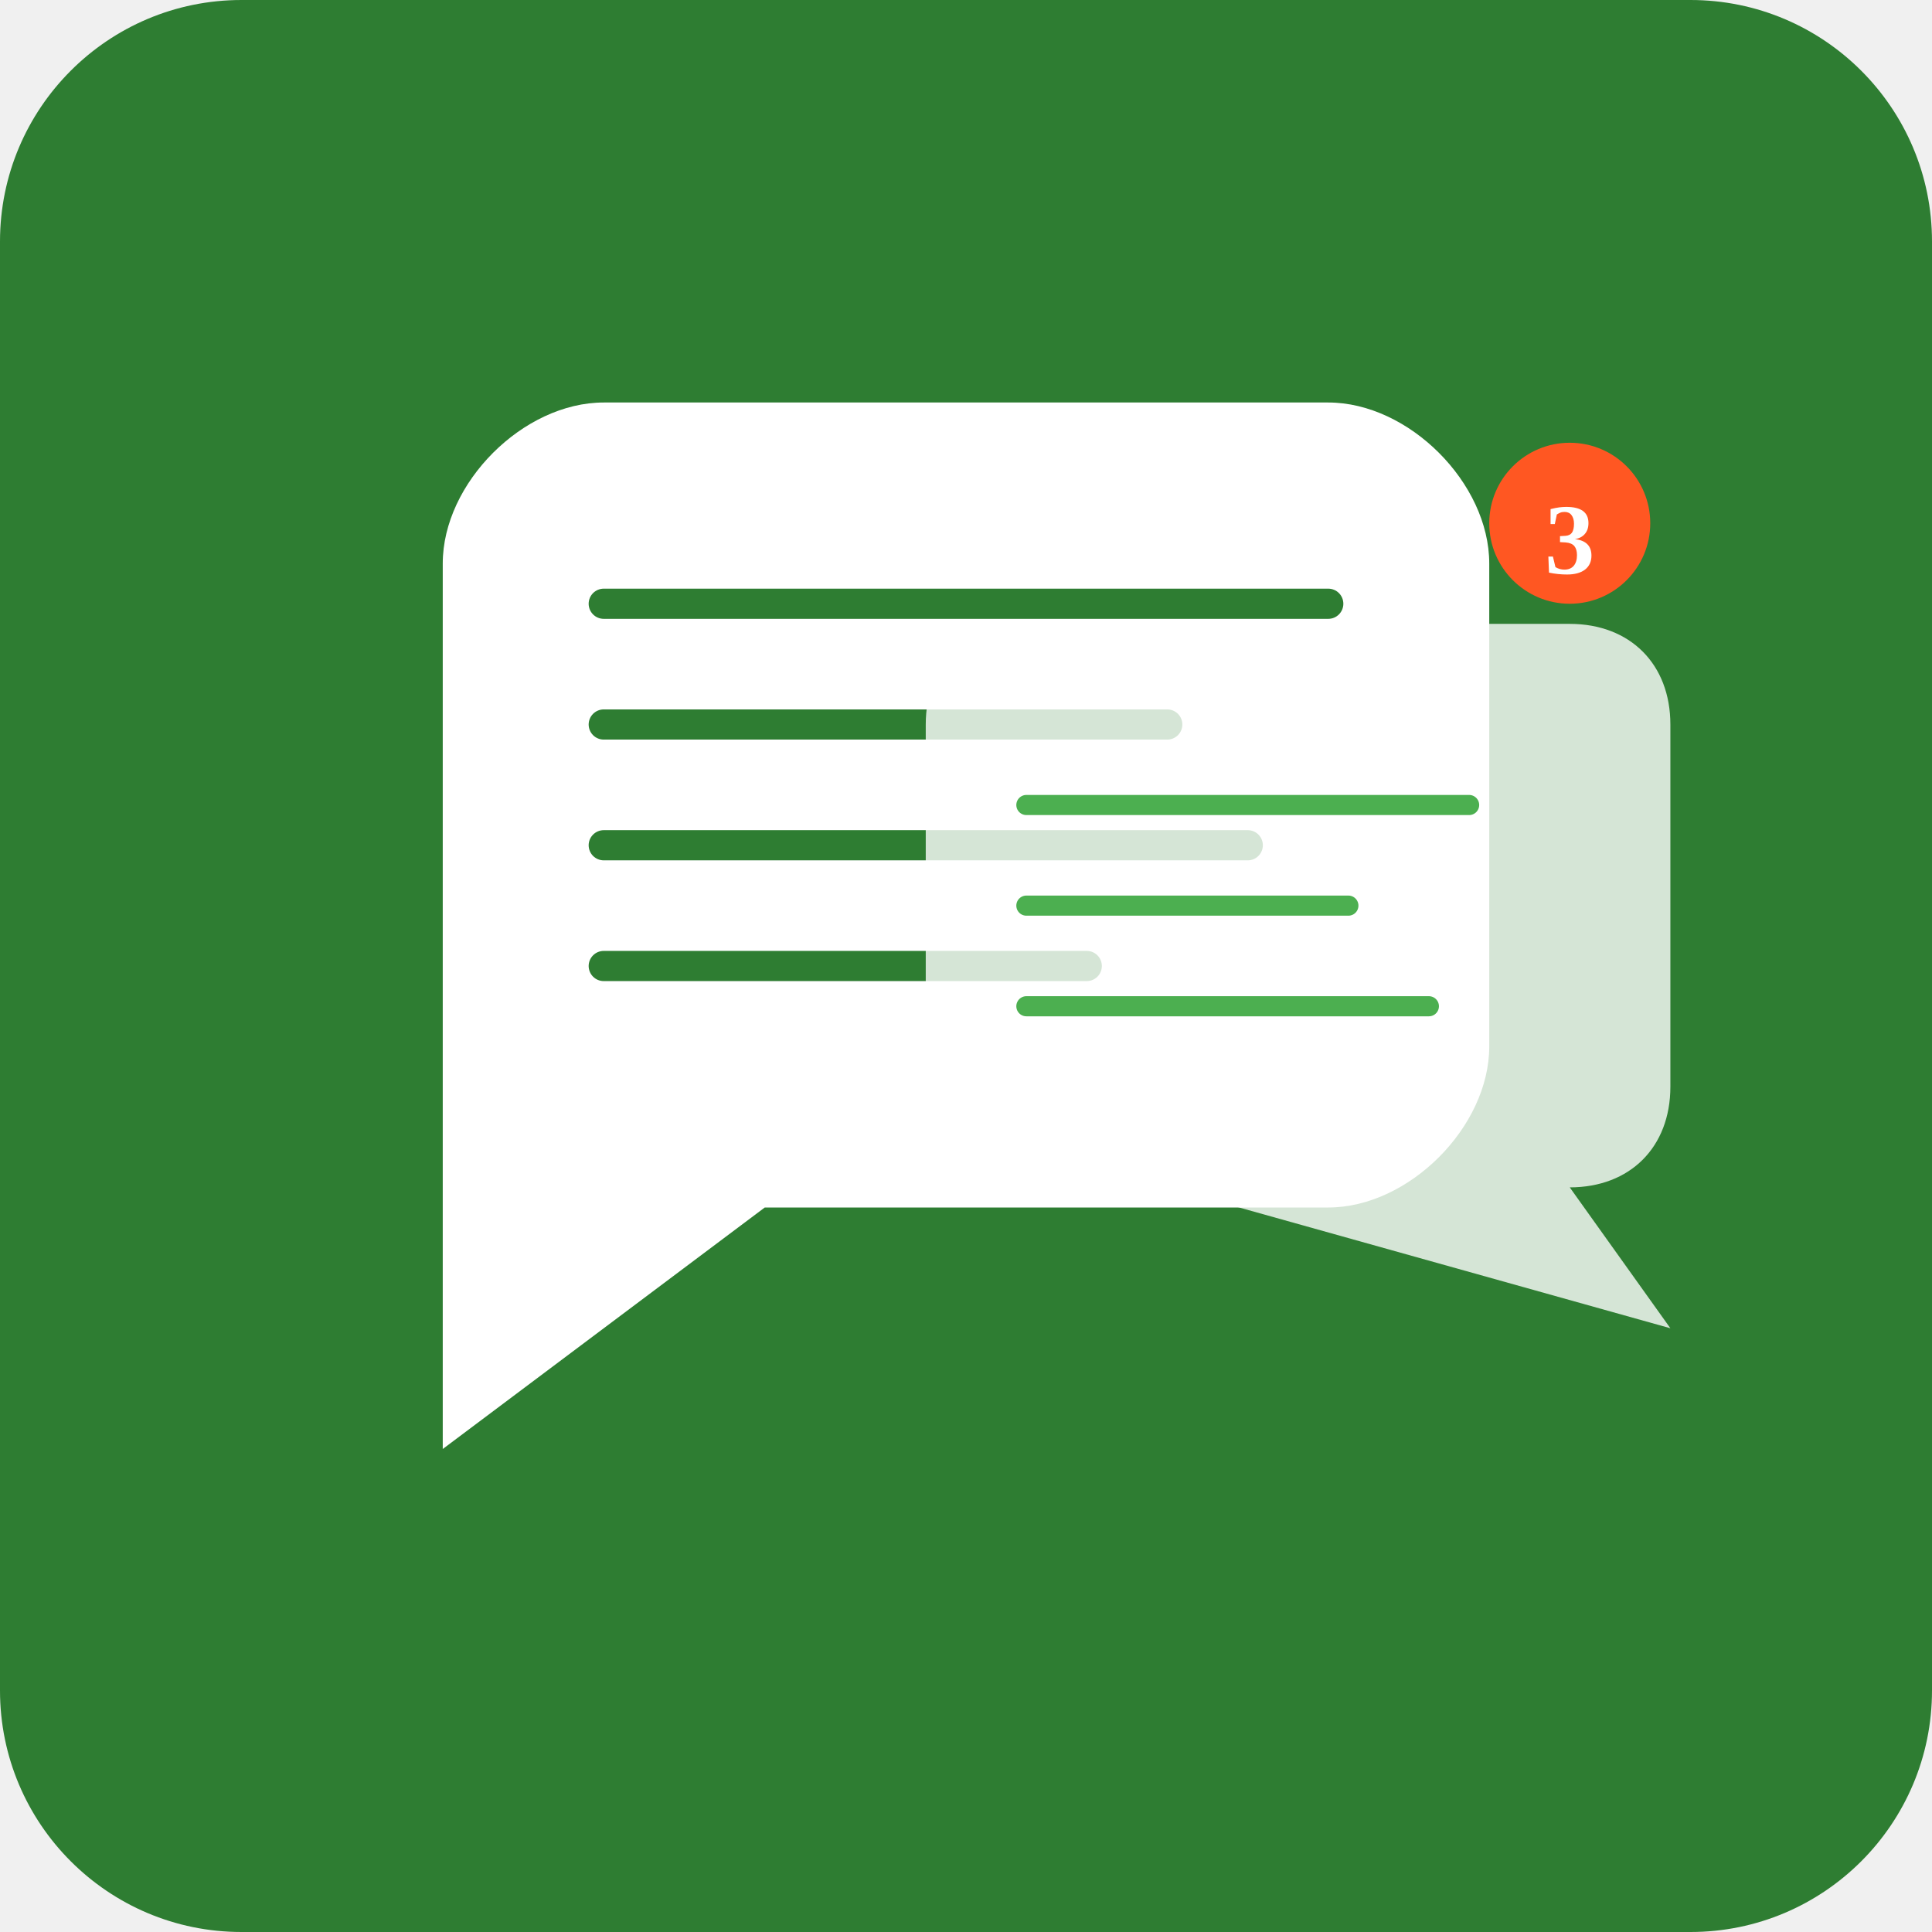
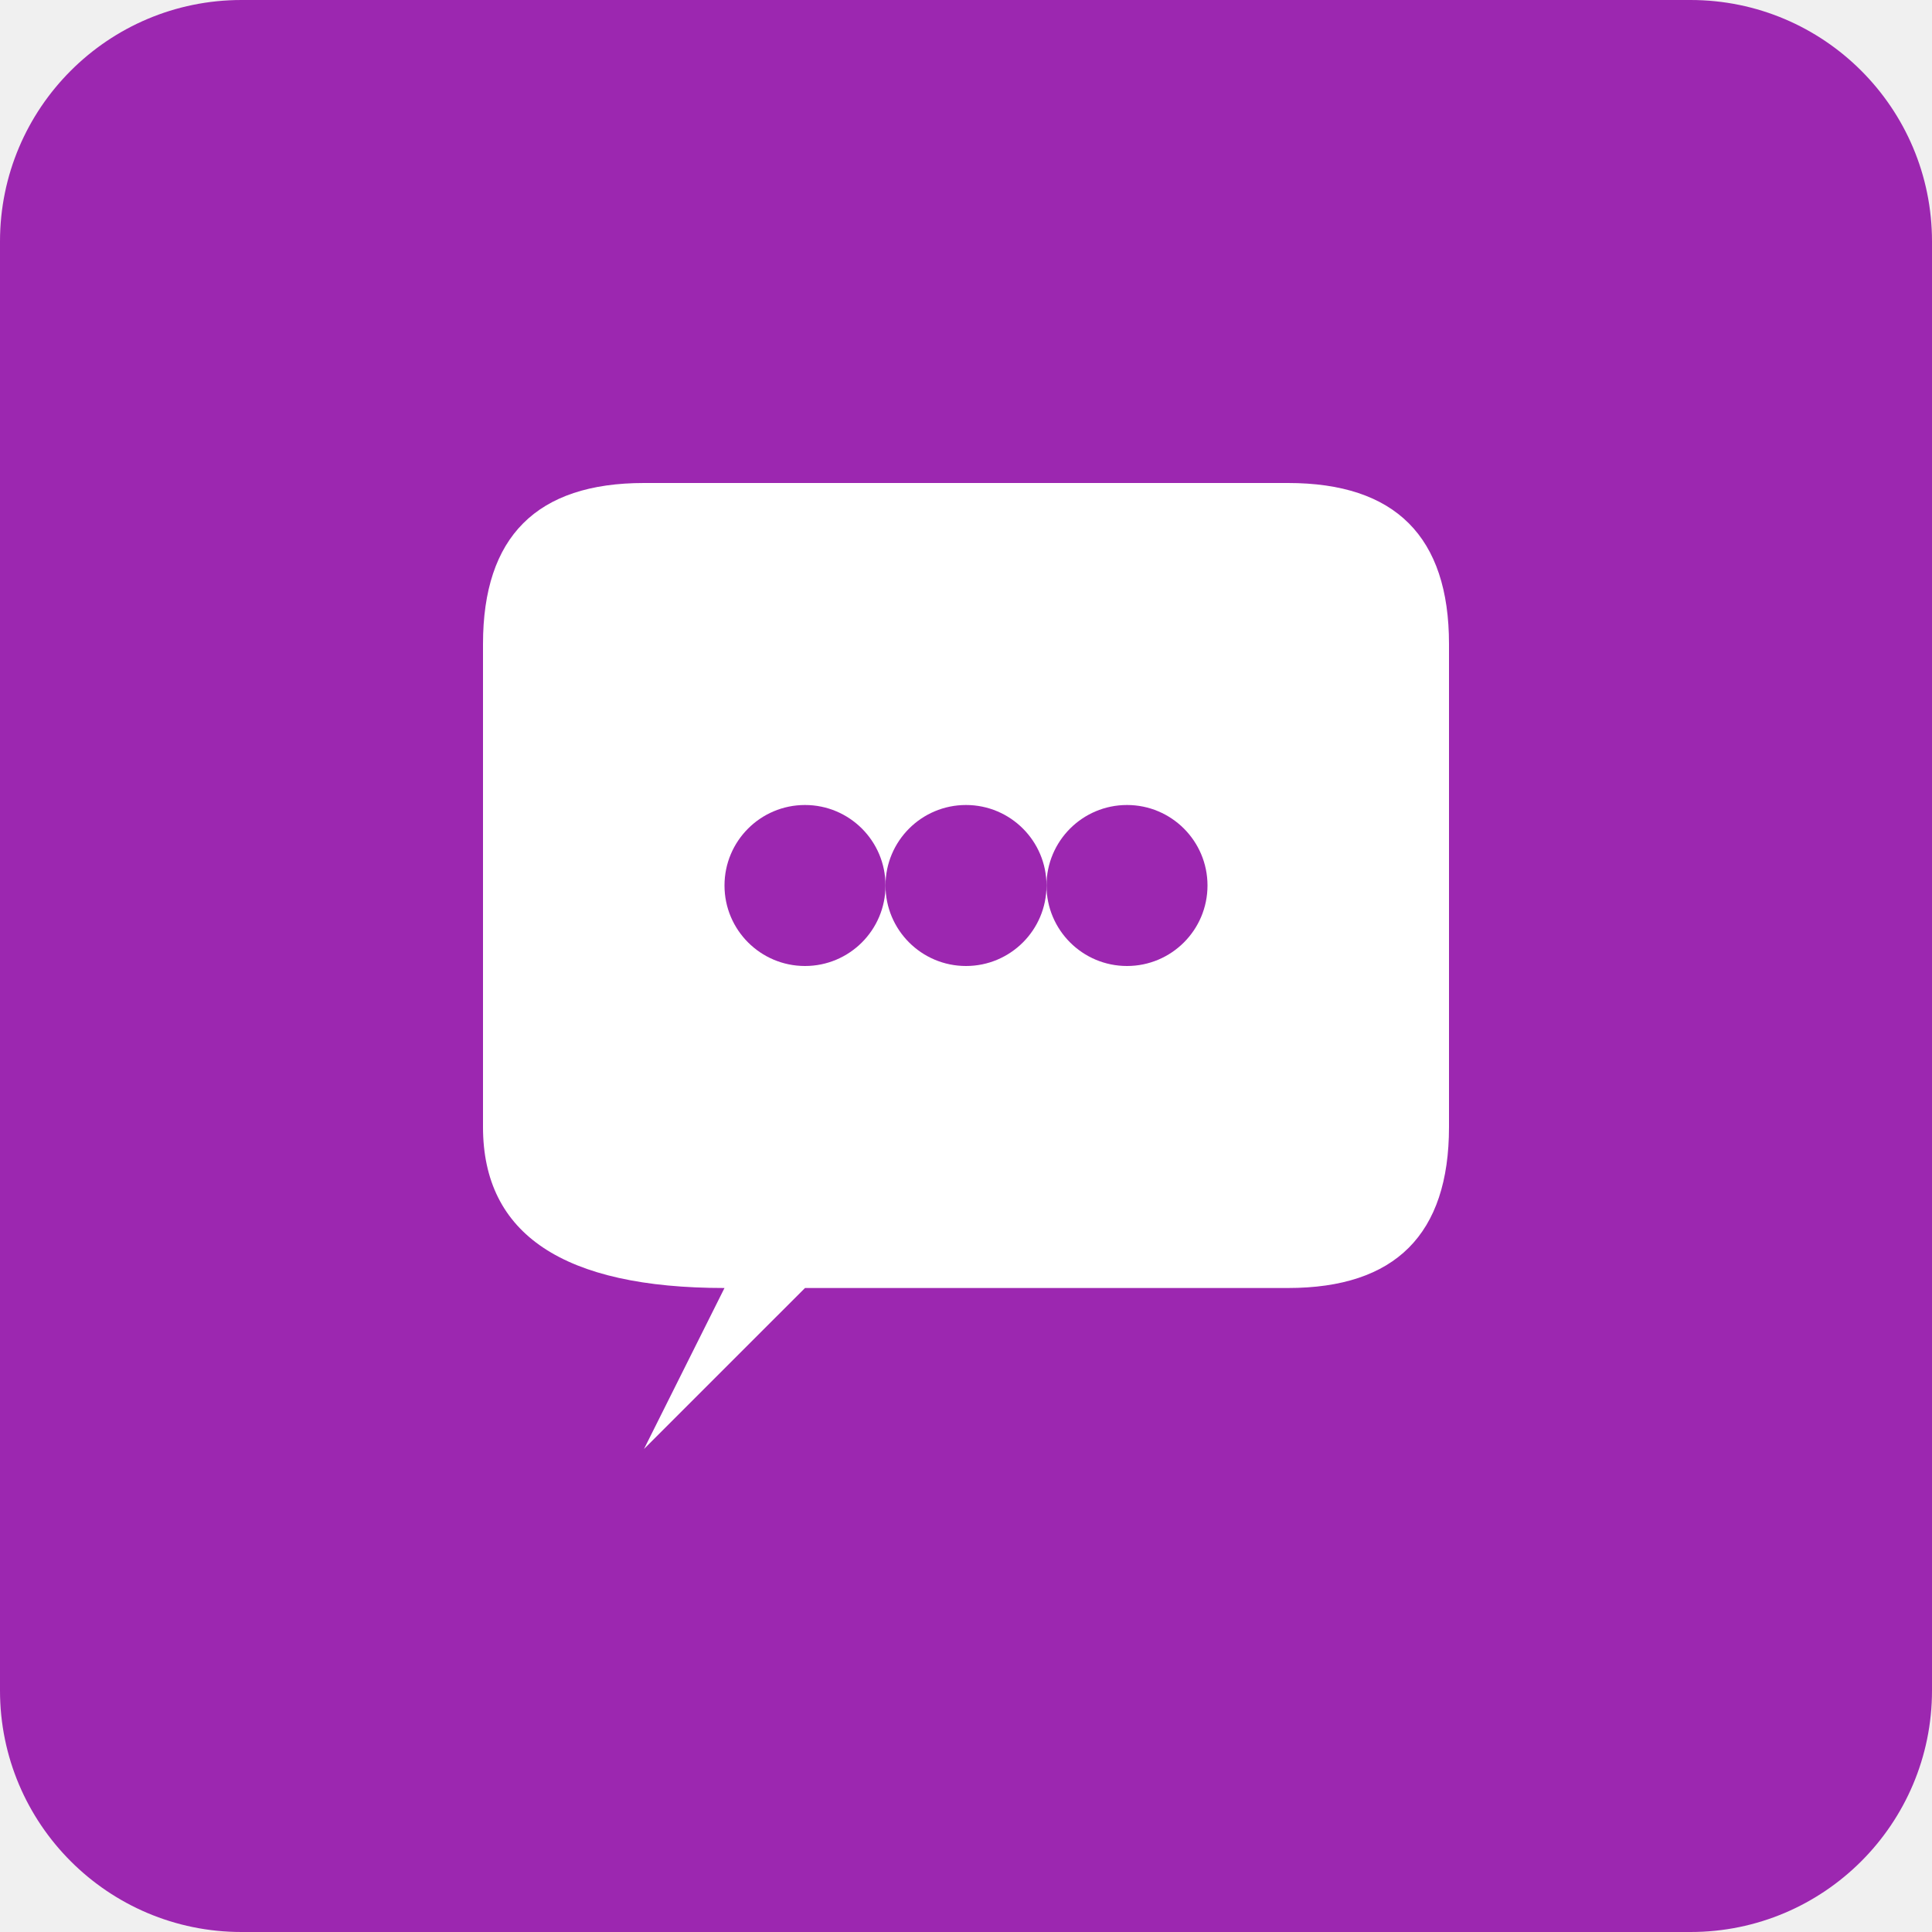
<svg xmlns="http://www.w3.org/2000/svg" width="192" height="192" viewBox="0 0 192 192" fill="none">
-   <rect width="192" height="192" rx="24" fill="#2E7D32" />
-   <g transform="translate(24, 24)">
-     <path d="M20 32 C20 24, 28 16, 36 16 L108 16 C116 16, 124 24, 124 32 L124 80 C124 88, 116 96, 108 96 L52 96 L20 120 L20 32 Z" fill="white" />
-     <line x1="36" y1="36" x2="108" y2="36" stroke="#2E7D32" stroke-width="3" stroke-linecap="round" />
-     <line x1="36" y1="48" x2="92" y2="48" stroke="#2E7D32" stroke-width="3" stroke-linecap="round" />
-     <line x1="36" y1="60" x2="100" y2="60" stroke="#2E7D32" stroke-width="3" stroke-linecap="round" />
-     <line x1="36" y1="72" x2="84" y2="72" stroke="#2E7D32" stroke-width="3" stroke-linecap="round" />
-     <path d="M68 48 C68 42, 72 38, 78 38 L132 38 C138 38, 142 42, 142 48 L142 84 C142 90, 138 94, 132 94 L142 108 L92 94 L78 94 C72 94, 68 90, 68 84 L68 48 Z" fill="white" opacity="0.8" />
-     <line x1="78" y1="56" x2="122" y2="56" stroke="#4CAF50" stroke-width="2" stroke-linecap="round" />
-     <line x1="78" y1="66" x2="110" y2="66" stroke="#4CAF50" stroke-width="2" stroke-linecap="round" />
-     <line x1="78" y1="76" x2="118" y2="76" stroke="#4CAF50" stroke-width="2" stroke-linecap="round" />
-     <circle cx="132" cy="28" r="8" fill="#FF5722" />
-     <text x="132" y="33" text-anchor="middle" fill="white" font-size="10" font-weight="bold">3</text>
-   </g>
+   <rect width="192" height="192" rx="24" fill="#9C27B0" />
+   <path d="M48 64 Q48 48, 64 48 L128 48 Q144 48, 144 64 L144 112 Q144 128, 128 128 L80 128 L64 144 L72 128 Q48 128, 48 112 Z" fill="white" />
+   <circle cx="80" cy="88" r="8" fill="#9C27B0" />
+   <circle cx="96" cy="88" r="8" fill="#9C27B0" />
+   <circle cx="112" cy="88" r="8" fill="#9C27B0" />
</svg>
